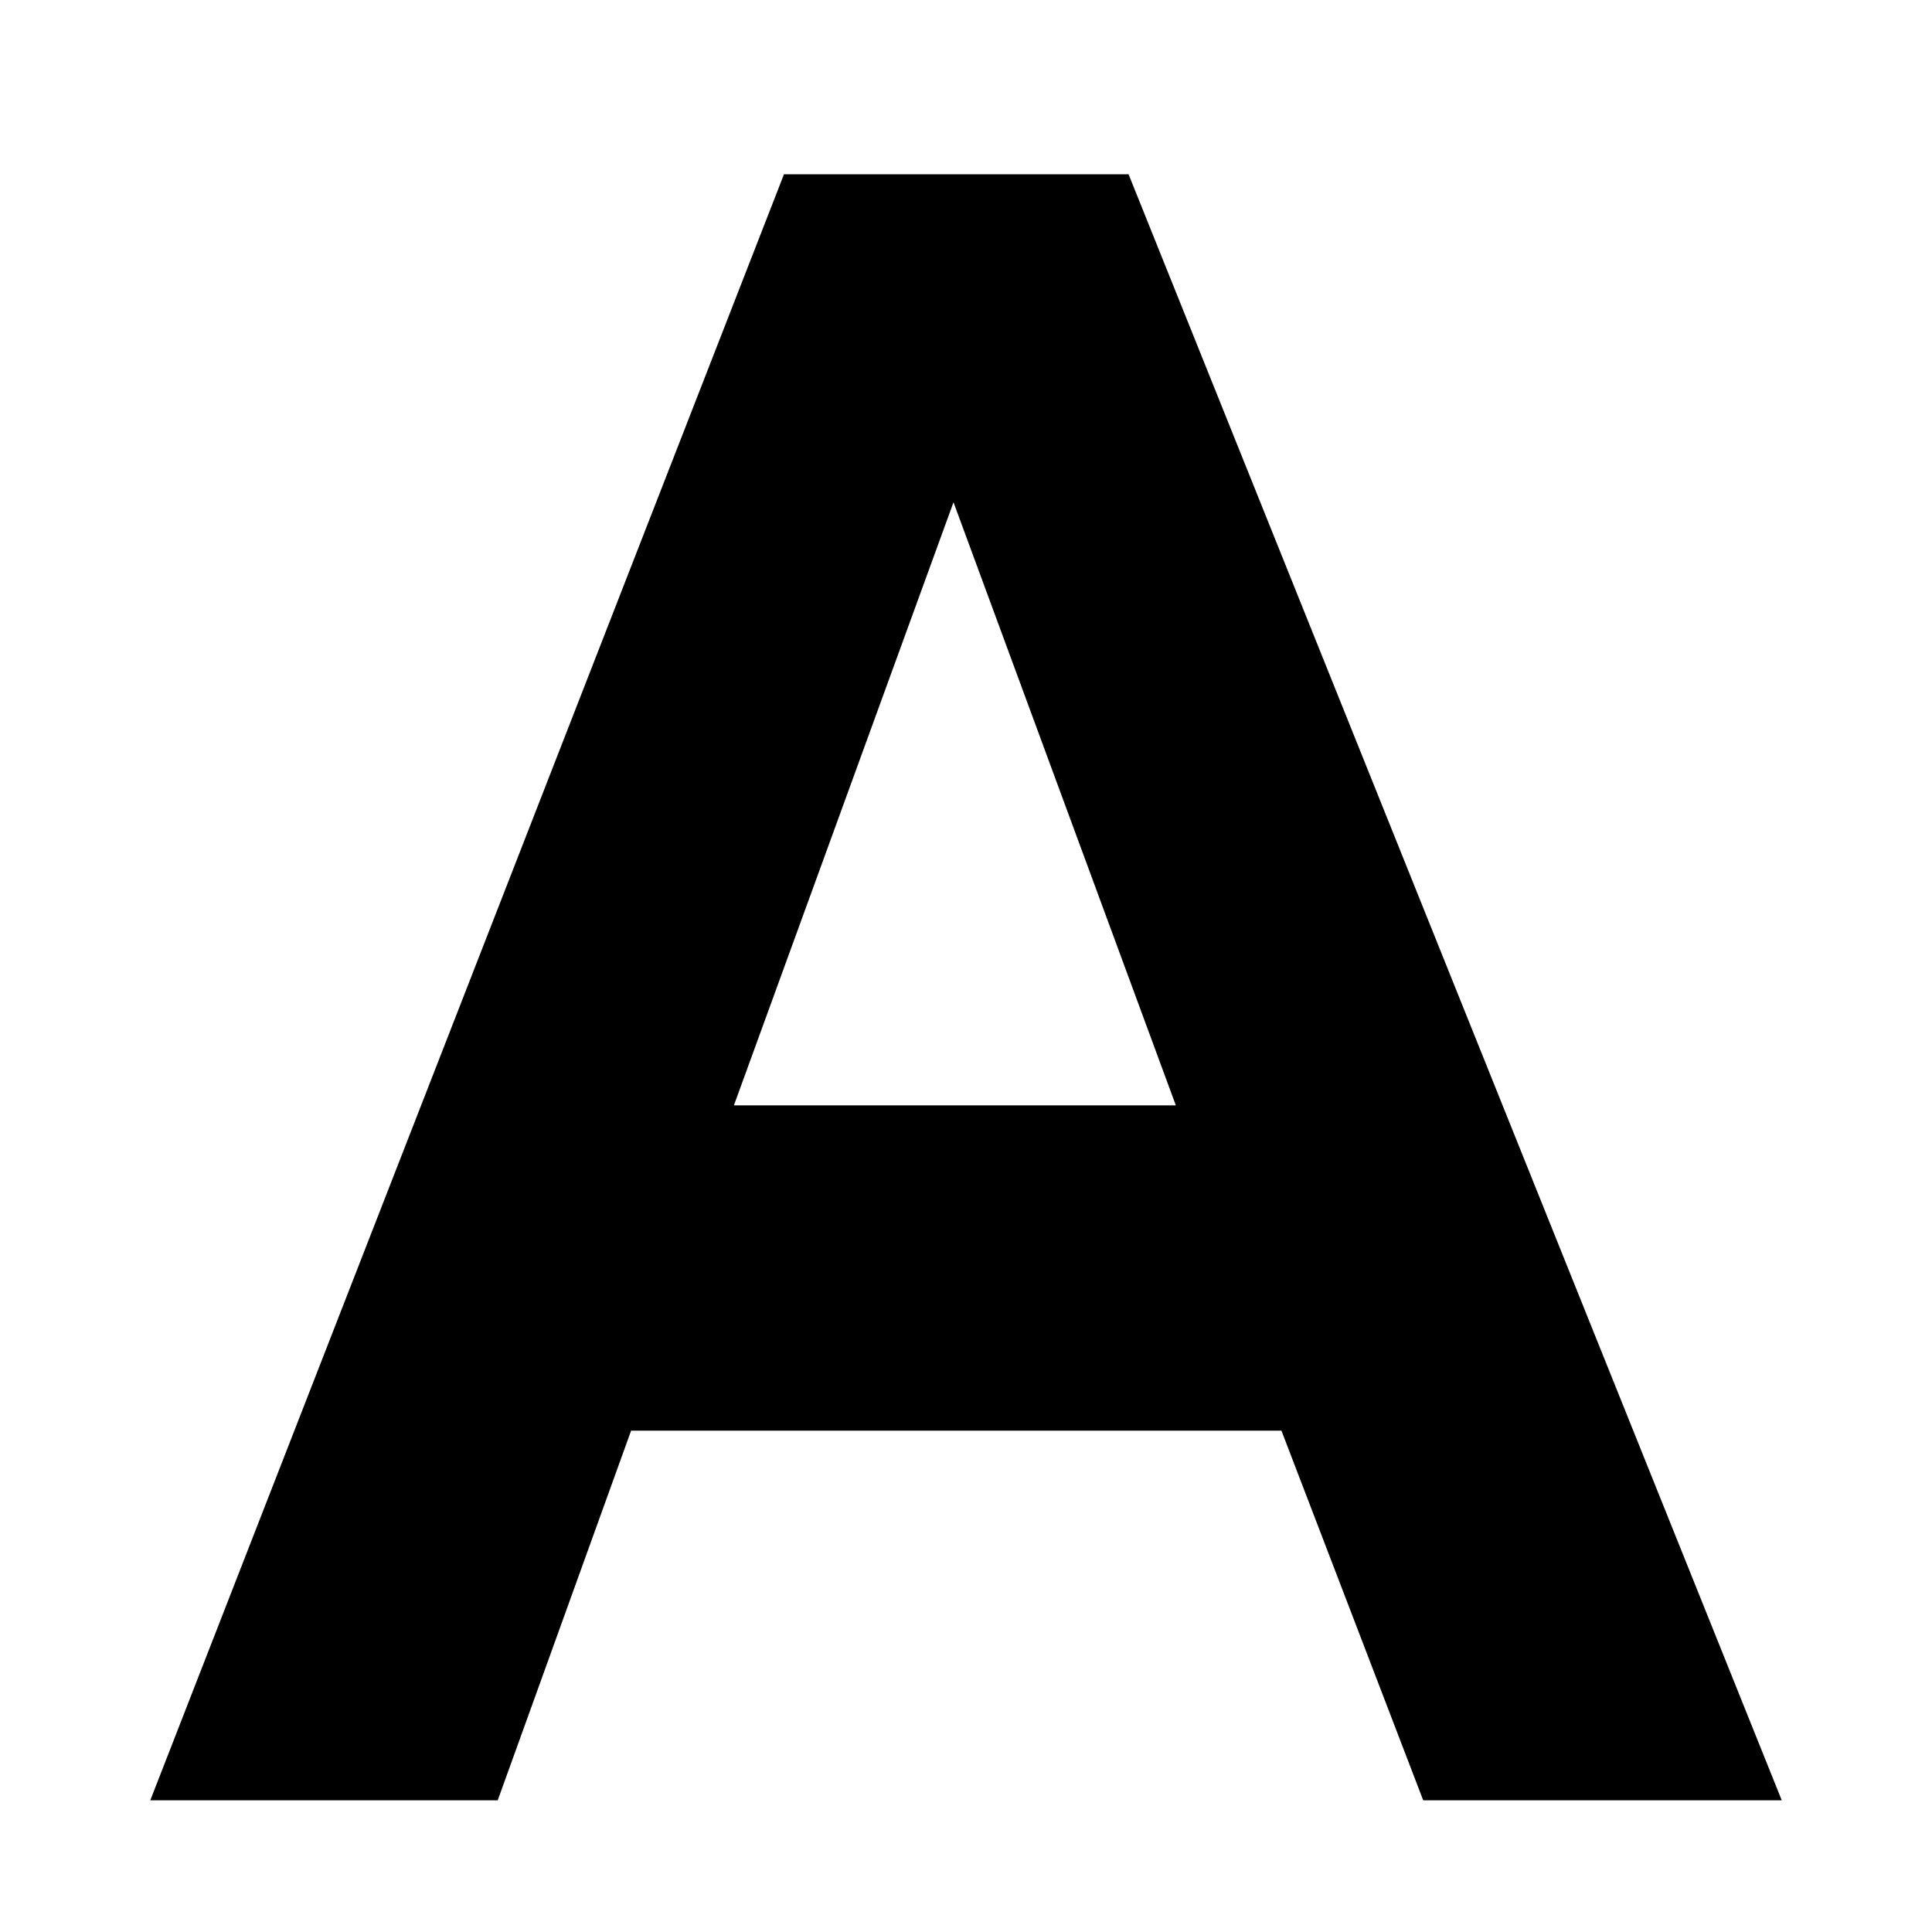
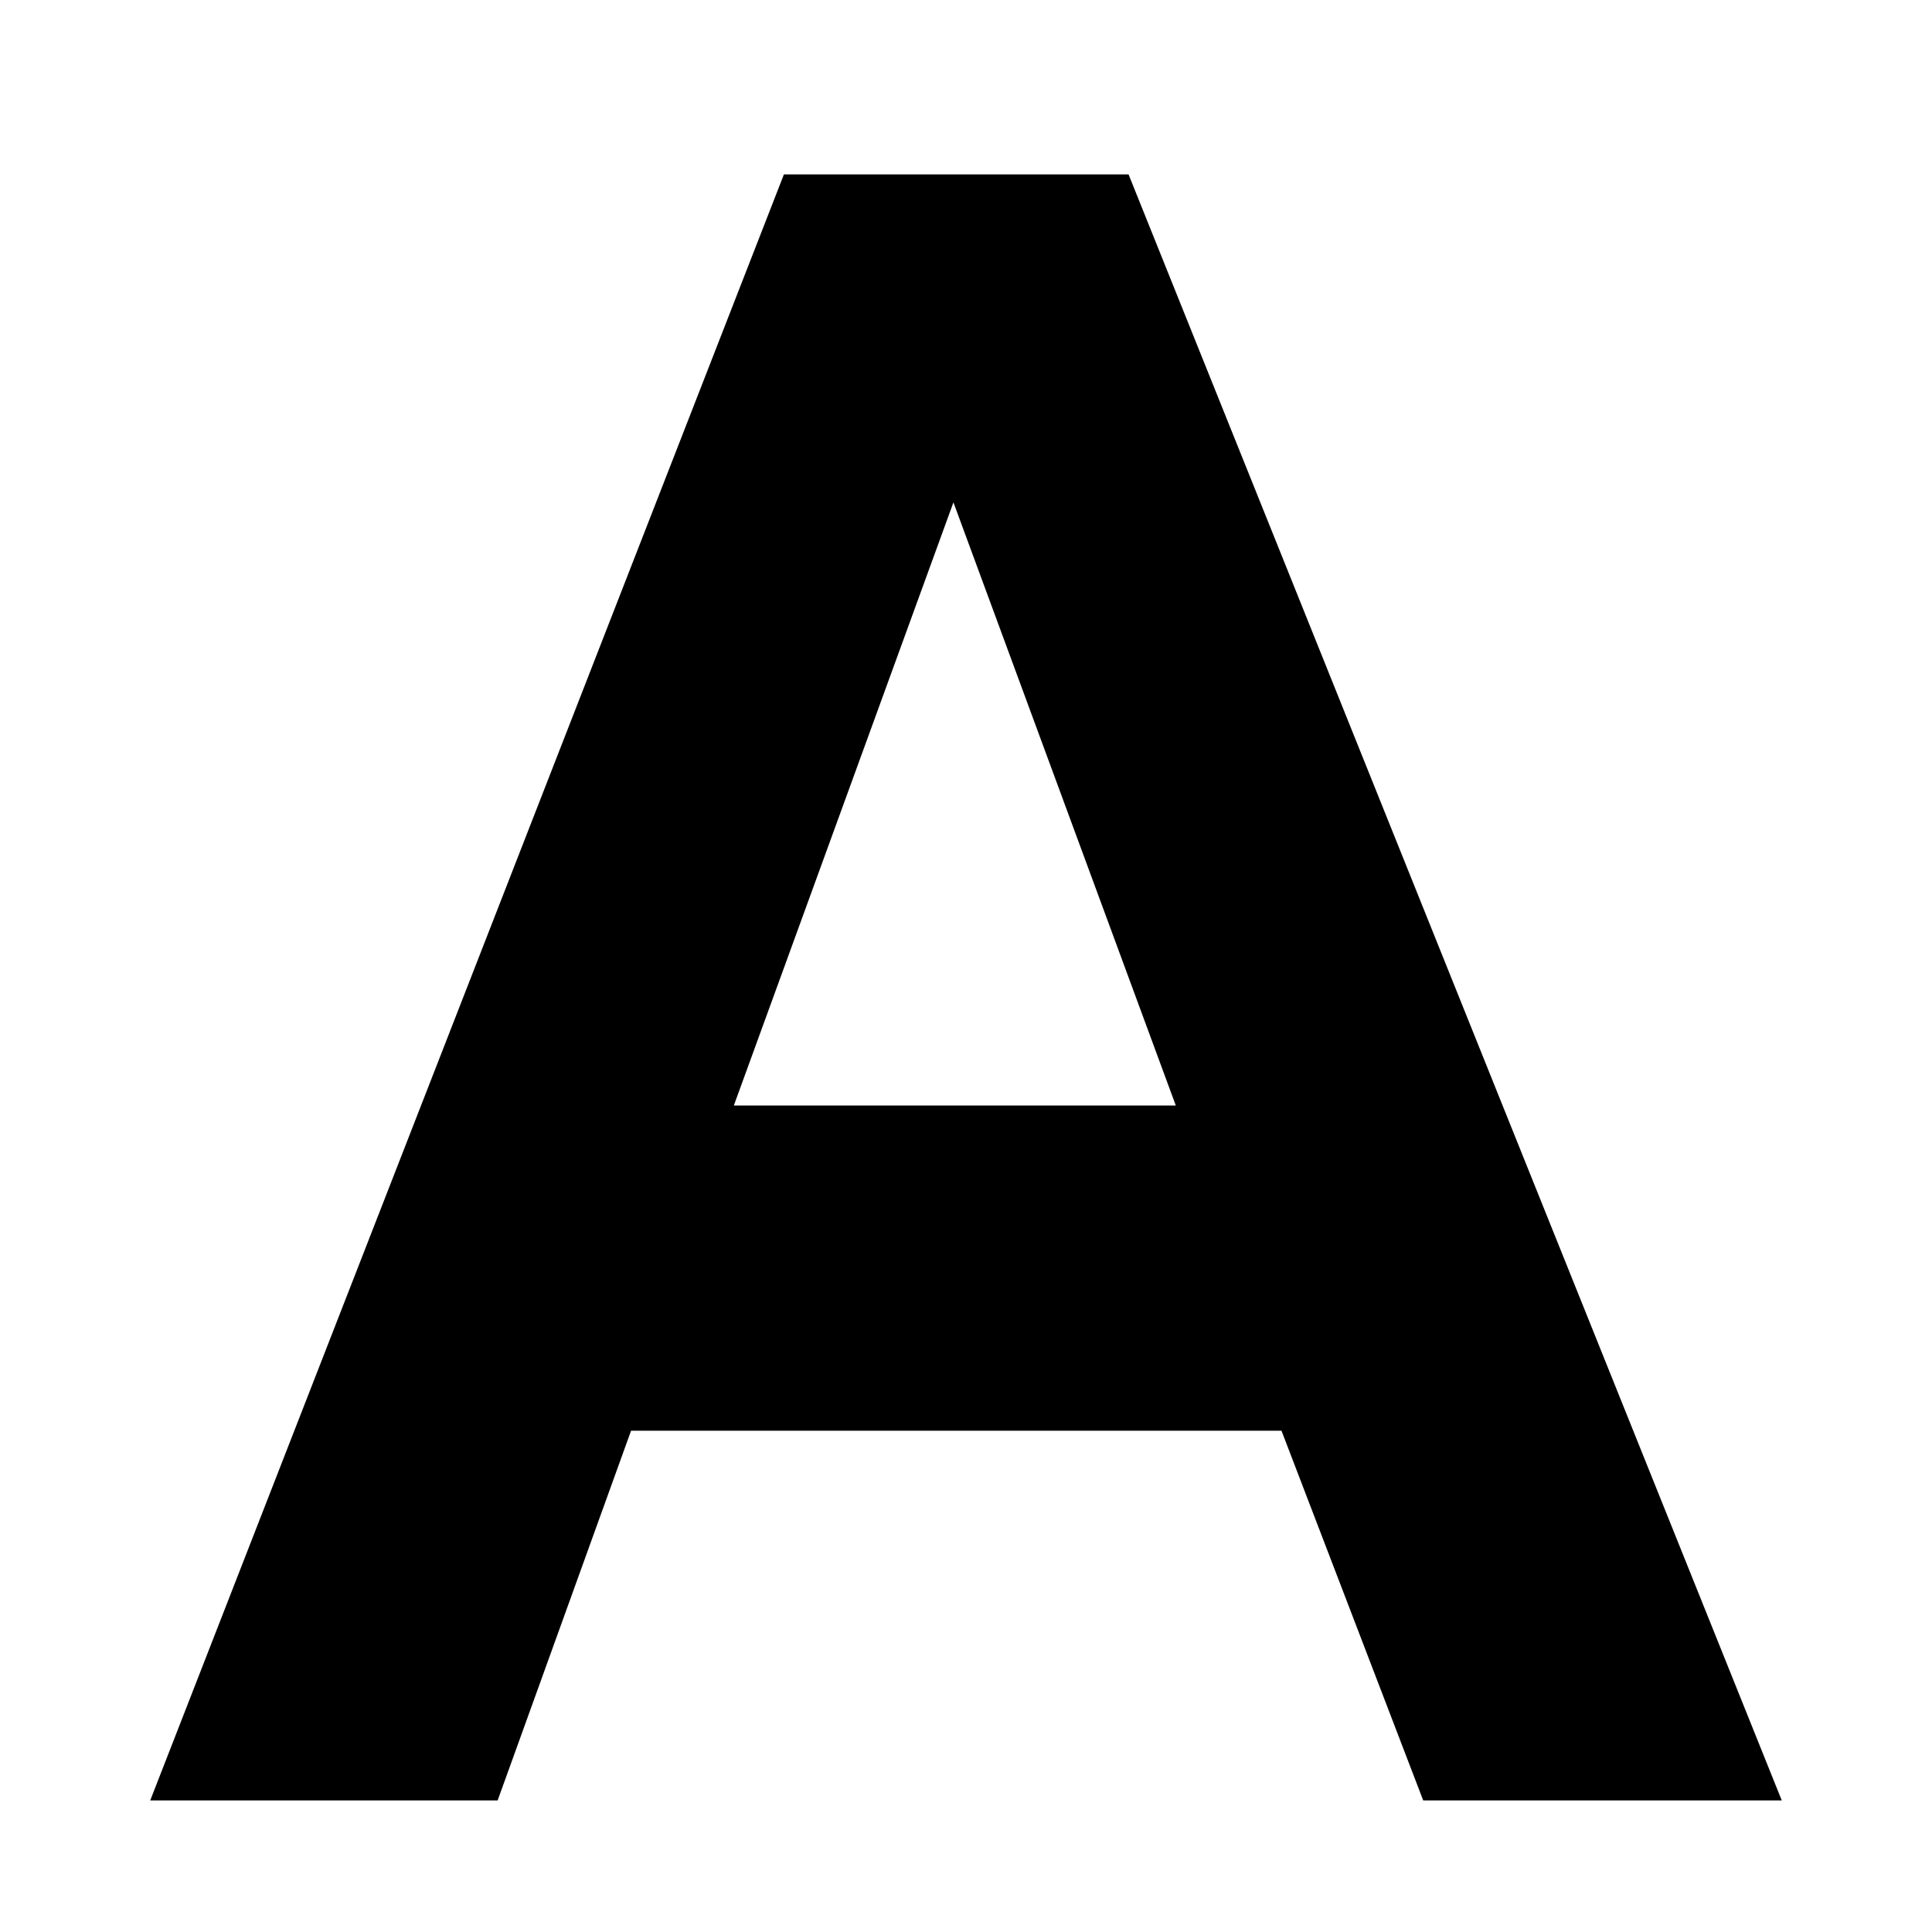
<svg xmlns="http://www.w3.org/2000/svg" width="1000" height="1000" id="svg3888" version="1.1">
  <defs id="defs3890" />
  <g id="layer1" transform="translate(0,-52.36218)">
    <g style="display:inline" id="g3582" transform="matrix(40.88702,0,0,40.88702,2575.176,-58573.169)">
-       <g transform="matrix(1.019068,0,0,1.019068,-102.7552,145.8863)" style="display:inline" id="g6832">
-         <rect y="1263.856" x="39.028" height="24" width="24" id="rect10607" style="fill:none;stroke:none" />
-         <path id="path10619" d="m 48.767,1266.022 -7.872,20.199 4.316,0 1.657,-4.592 8.079,0 1.761,4.592 4.454,0 -8.114,-20.199 -4.281,0 z m 2.106,4.074 2.762,7.492 -5.49,0 2.728,-7.492 z" style="font-size:40px;font-style:normal;font-variant:normal;font-weight:bold;font-stretch:normal;line-height:125%;letter-spacing:0px;word-spacing:0px;fill:#000000;fill-opacity:1;stroke:none;font-family:Arial;-inkscape-font-specification:Arial Bold" />
-       </g>
+       <path style="font-style:normal;font-variant:normal;font-weight:bold;font-stretch:normal;font-size:40px;line-height:125%;font-family:Arial;-inkscape-font-specification:'Arial Bold';letter-spacing:0px;word-spacing:0px;fill:#000000;fill-opacity:1;stroke:none" d="m -53.059,1436.05 -8.022,20.584 4.398,0 1.689,-4.68 8.234,0 1.794,4.68 4.539,0 -8.269,-20.584 -4.363,0 z m 2.146,4.152 2.815,7.635 -5.595,0 2.78,-7.635 z" id="path10619" />
    </g>
  </g>
</svg>
